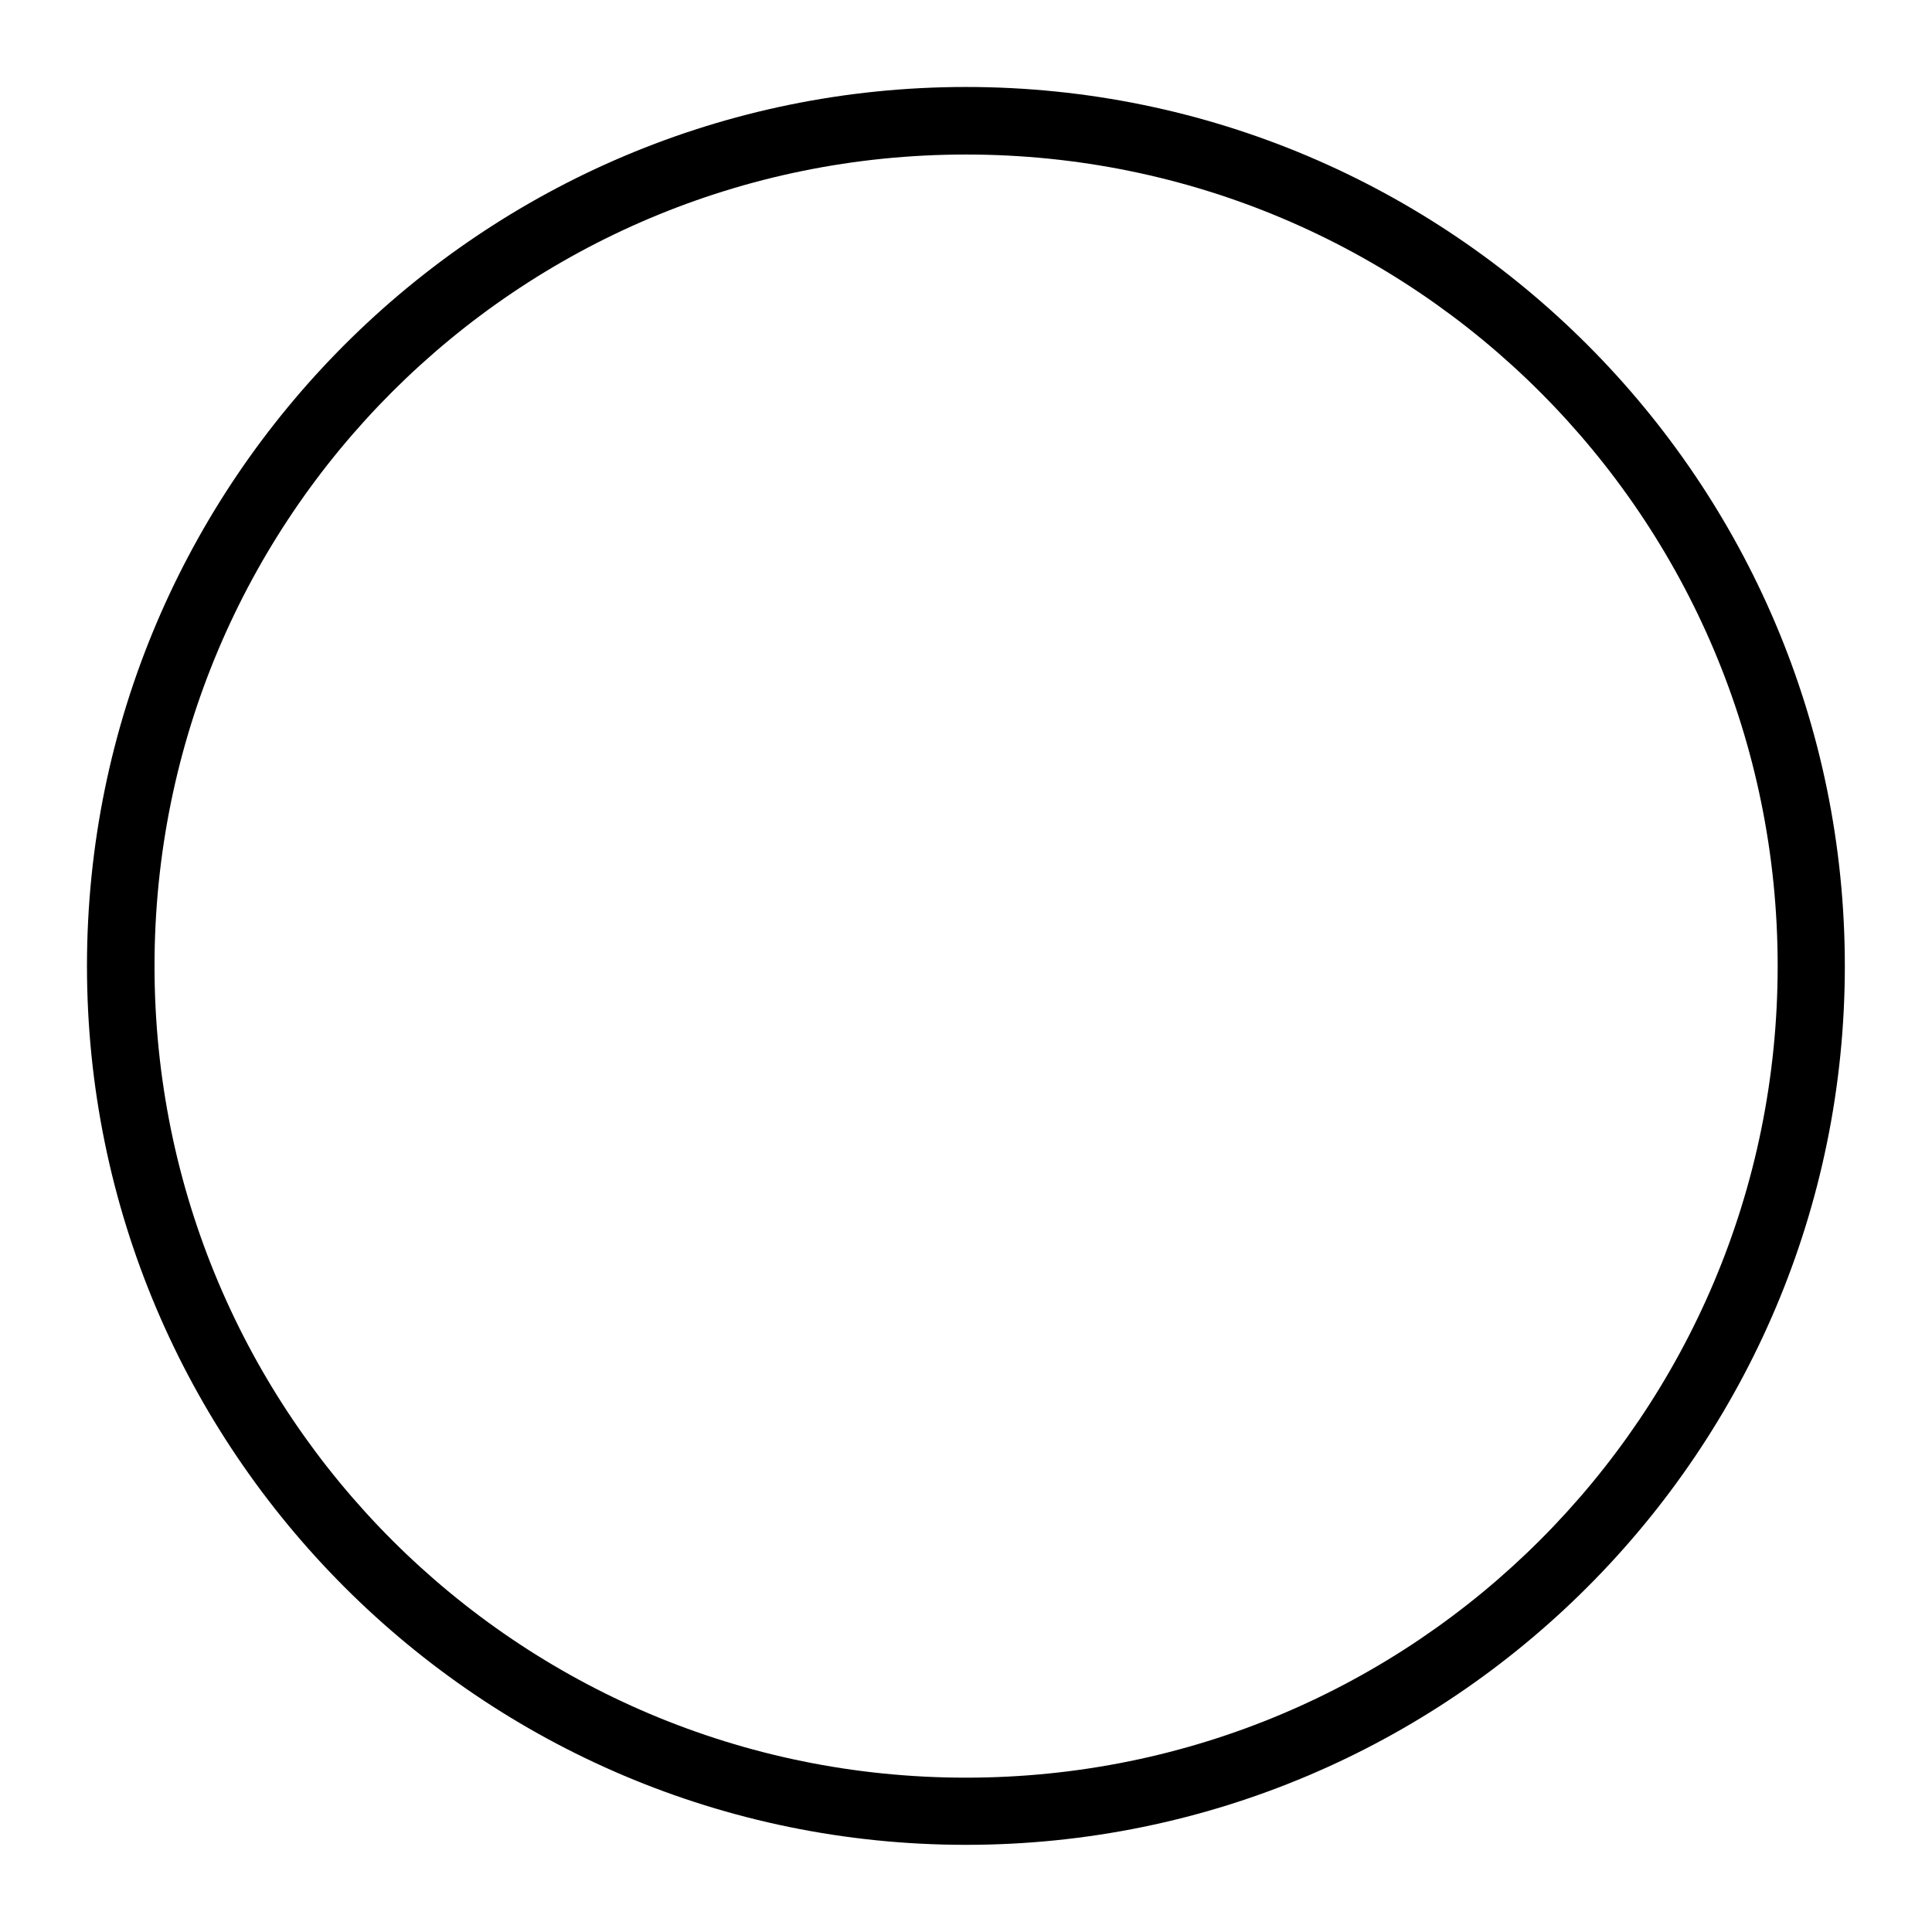
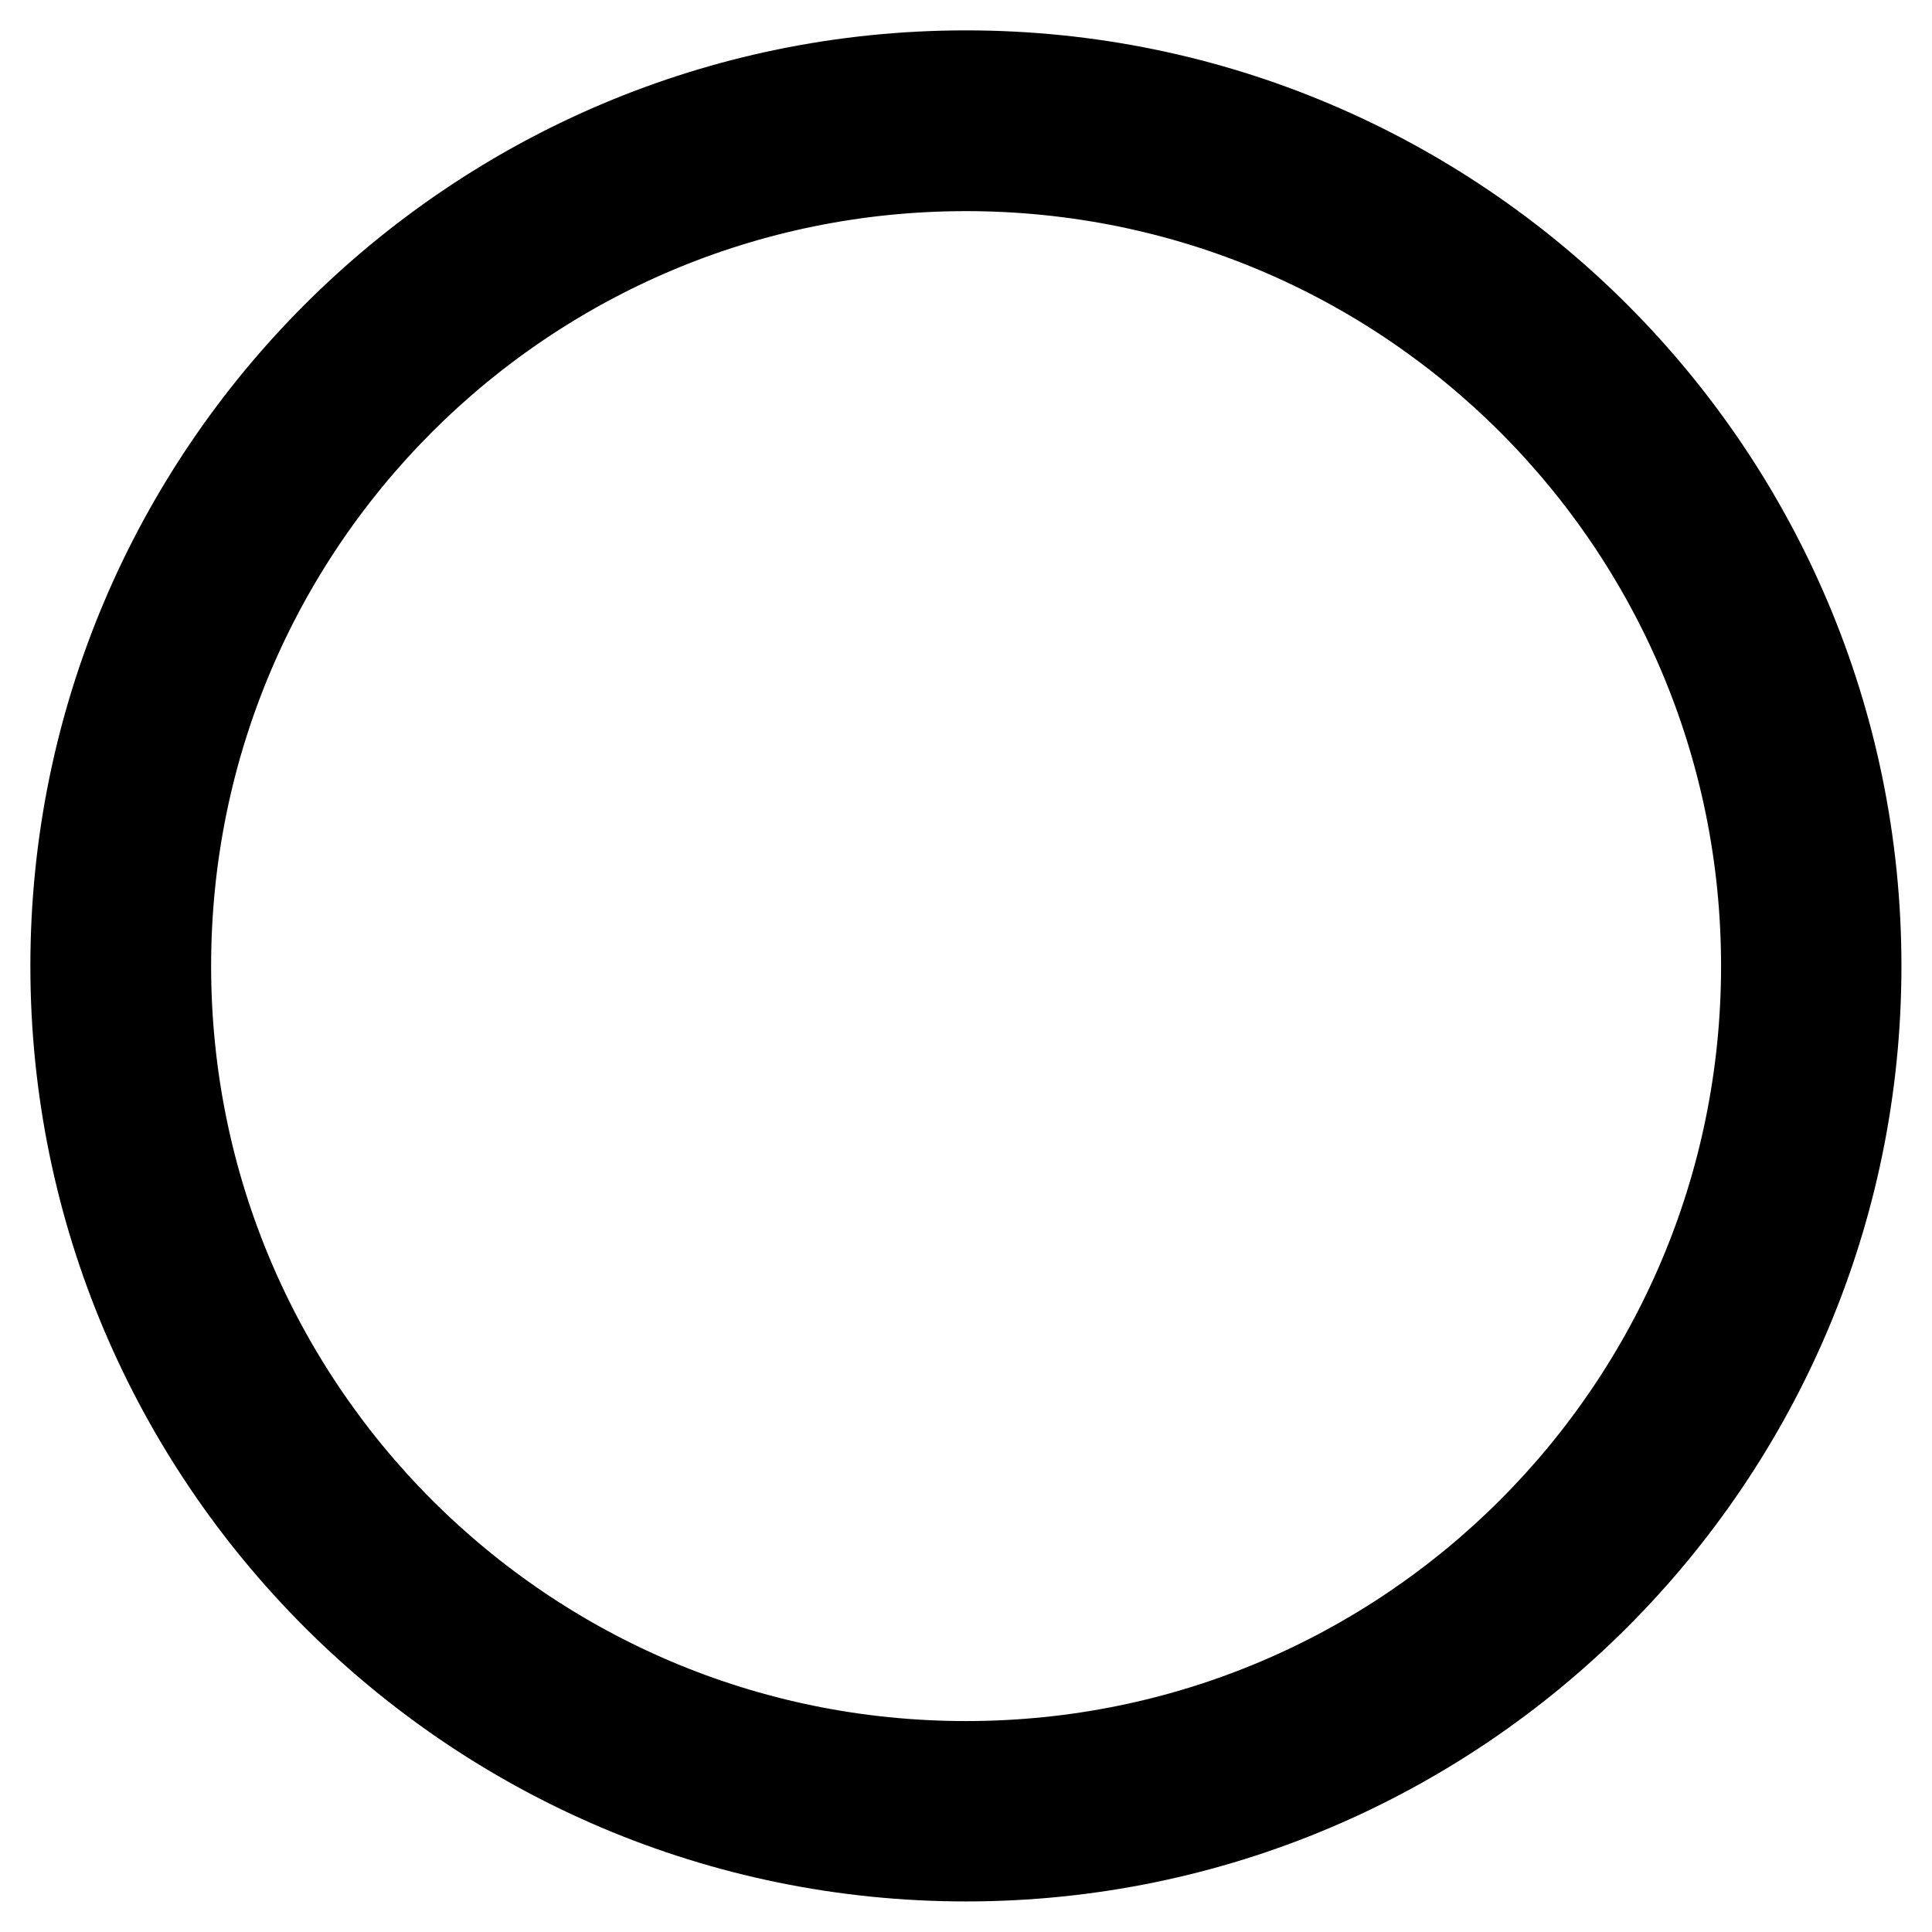
<svg xmlns="http://www.w3.org/2000/svg" width="512px" height="512px" viewBox="0 0 512 512" version="1.1" id="svg4">
  <defs id="defs8" />
-   <path fill="#000" d="M256 23.05C127.5 23.05 23.05 127.5 23.05 256S127.5 488.9 256 488.9 488.9 384.5 488.9 256 384.5 23.05 256 23.05zm0 17.9c118.9 0 215.1 96.15 215.1 215.05S374.9 471.1 256 471.1c-118.9 0-215.05-96.2-215.05-215.1C40.95 137.1 137.1 40.95 256 40.95z" id="path2" />
+   <path fill="#000" d="M256 23.05C127.5 23.05 23.05 127.5 23.05 256S127.5 488.9 256 488.9 488.9 384.5 488.9 256 384.5 23.05 256 23.05zm0 17.9c118.9 0 215.1 96.15 215.1 215.05S374.9 471.1 256 471.1c-118.9 0-215.05-96.2-215.05-215.1C40.95 137.1 137.1 40.95 256 40.95z" id="path2" style="stroke-width:30;stroke-miterlimit:4;stroke-dasharray:none;stroke:#000000;stroke-opacity:1" />
</svg>
